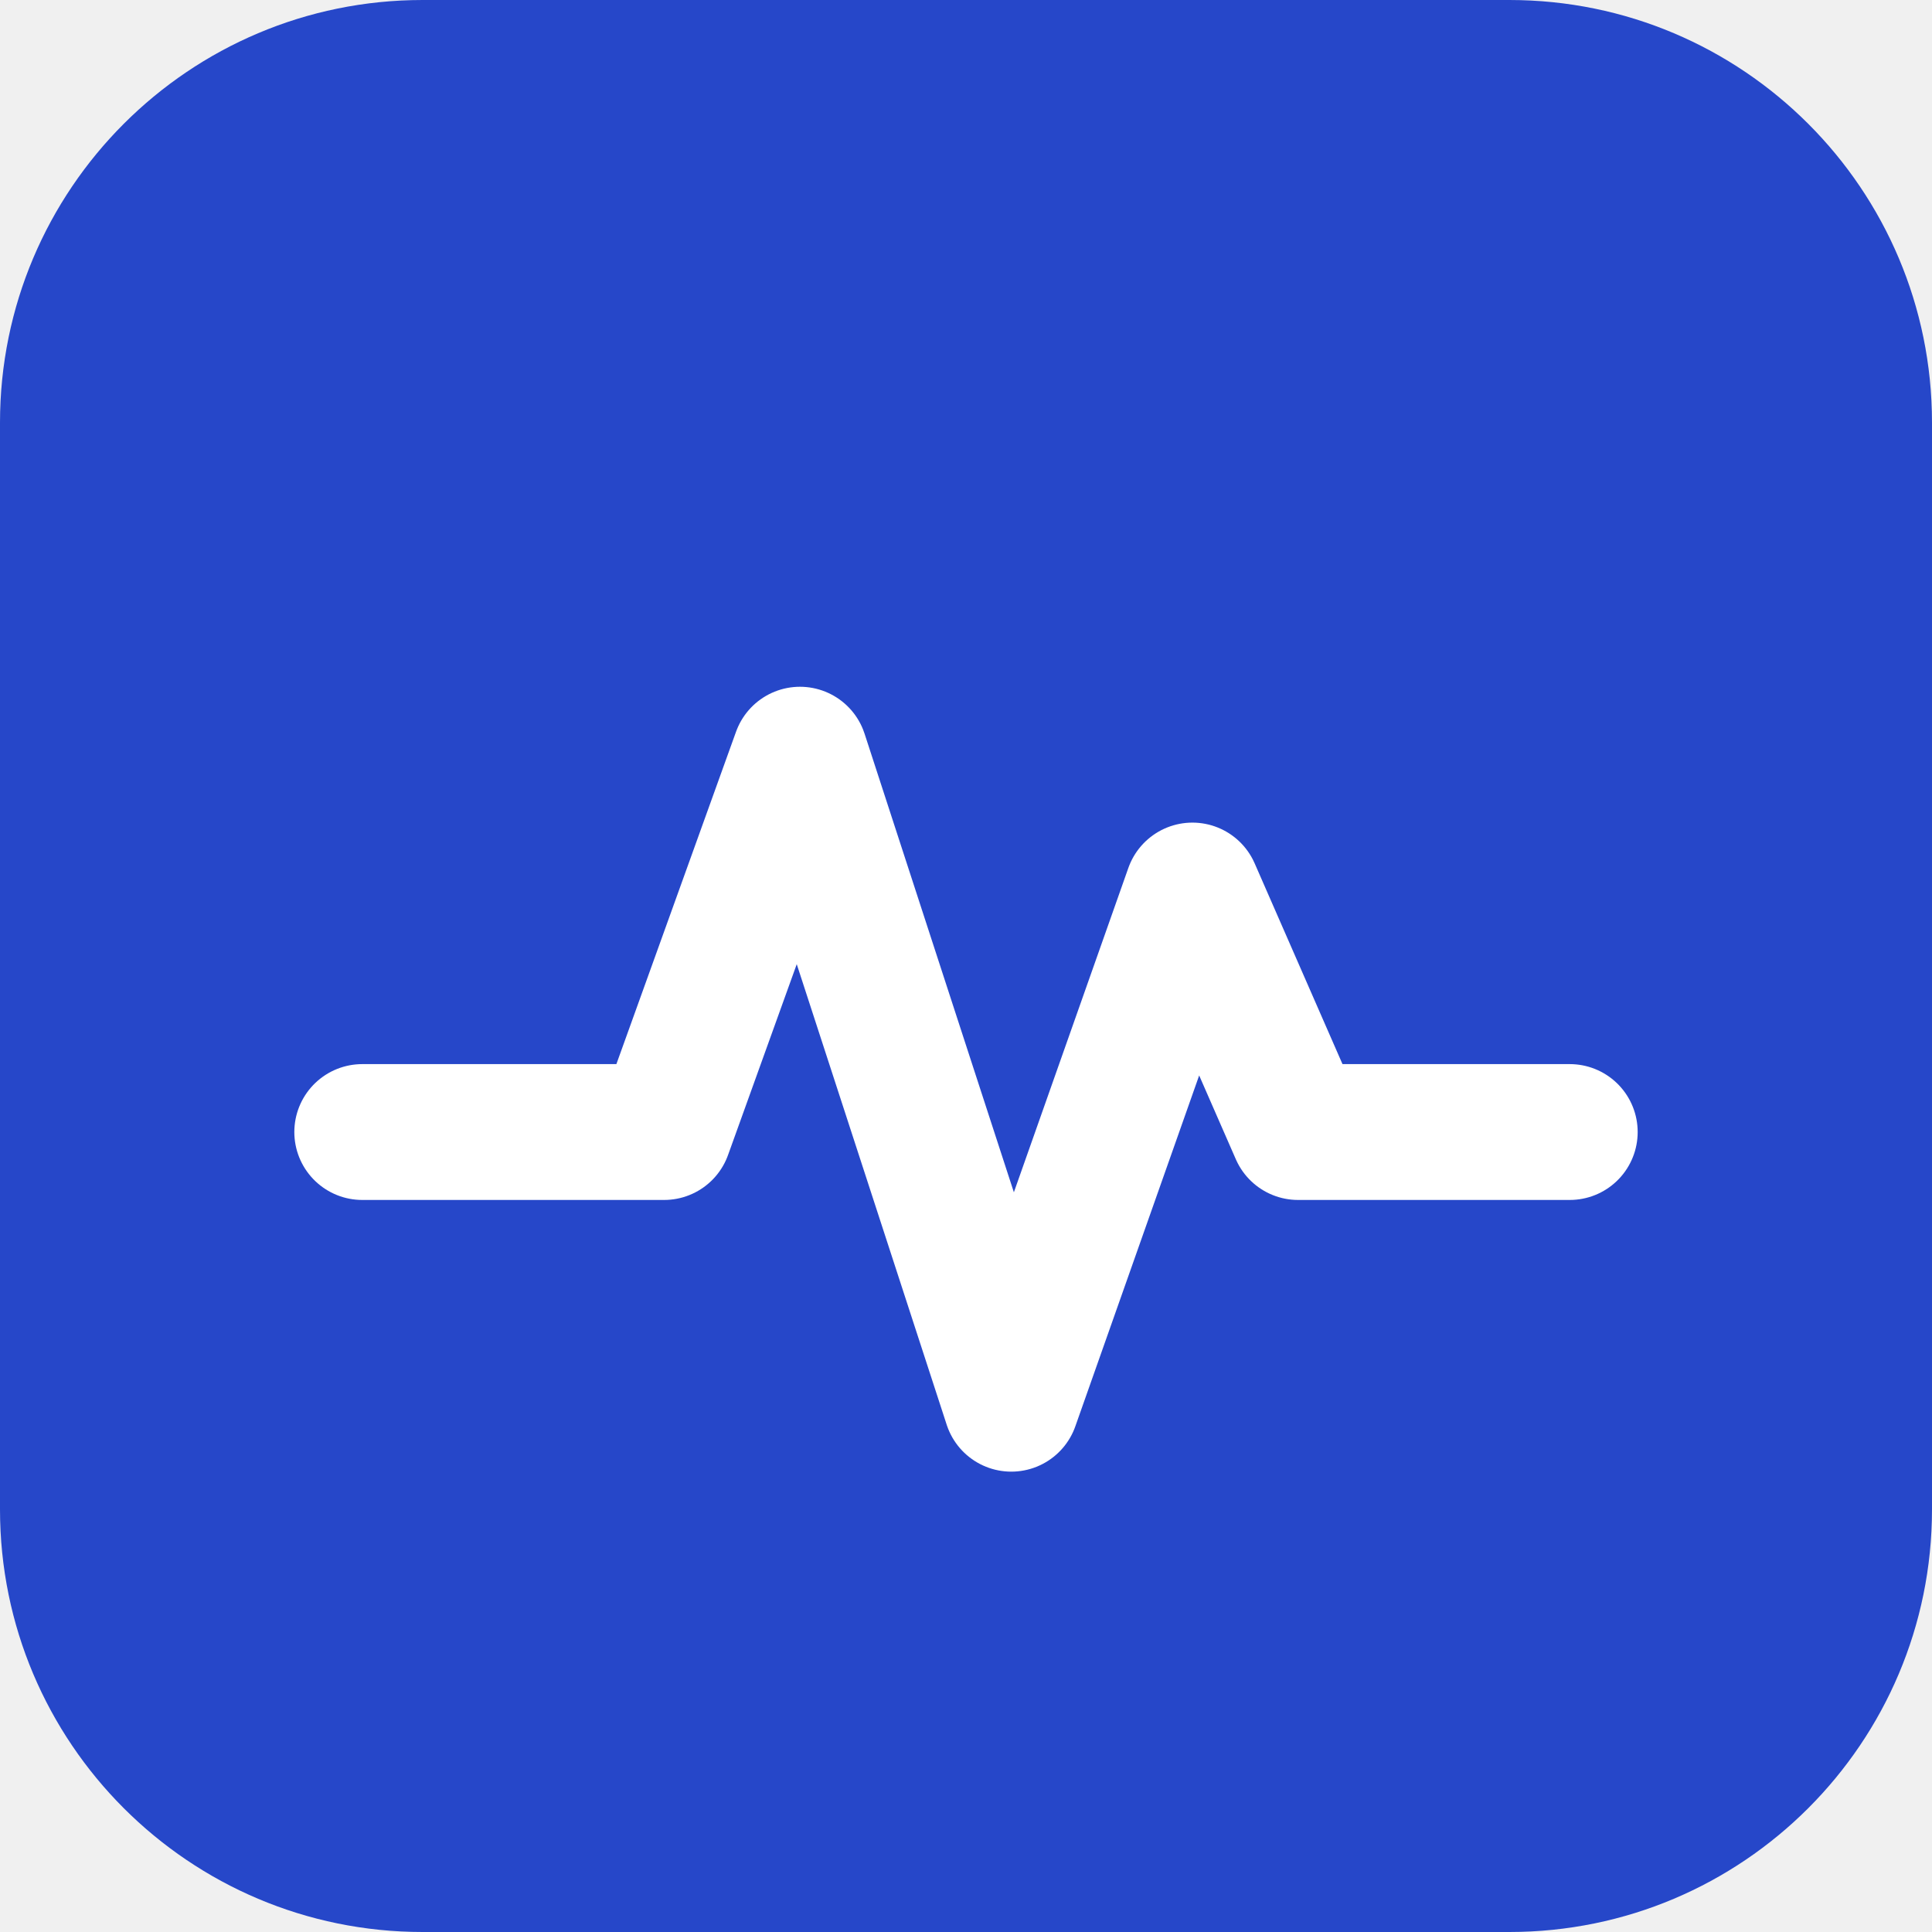
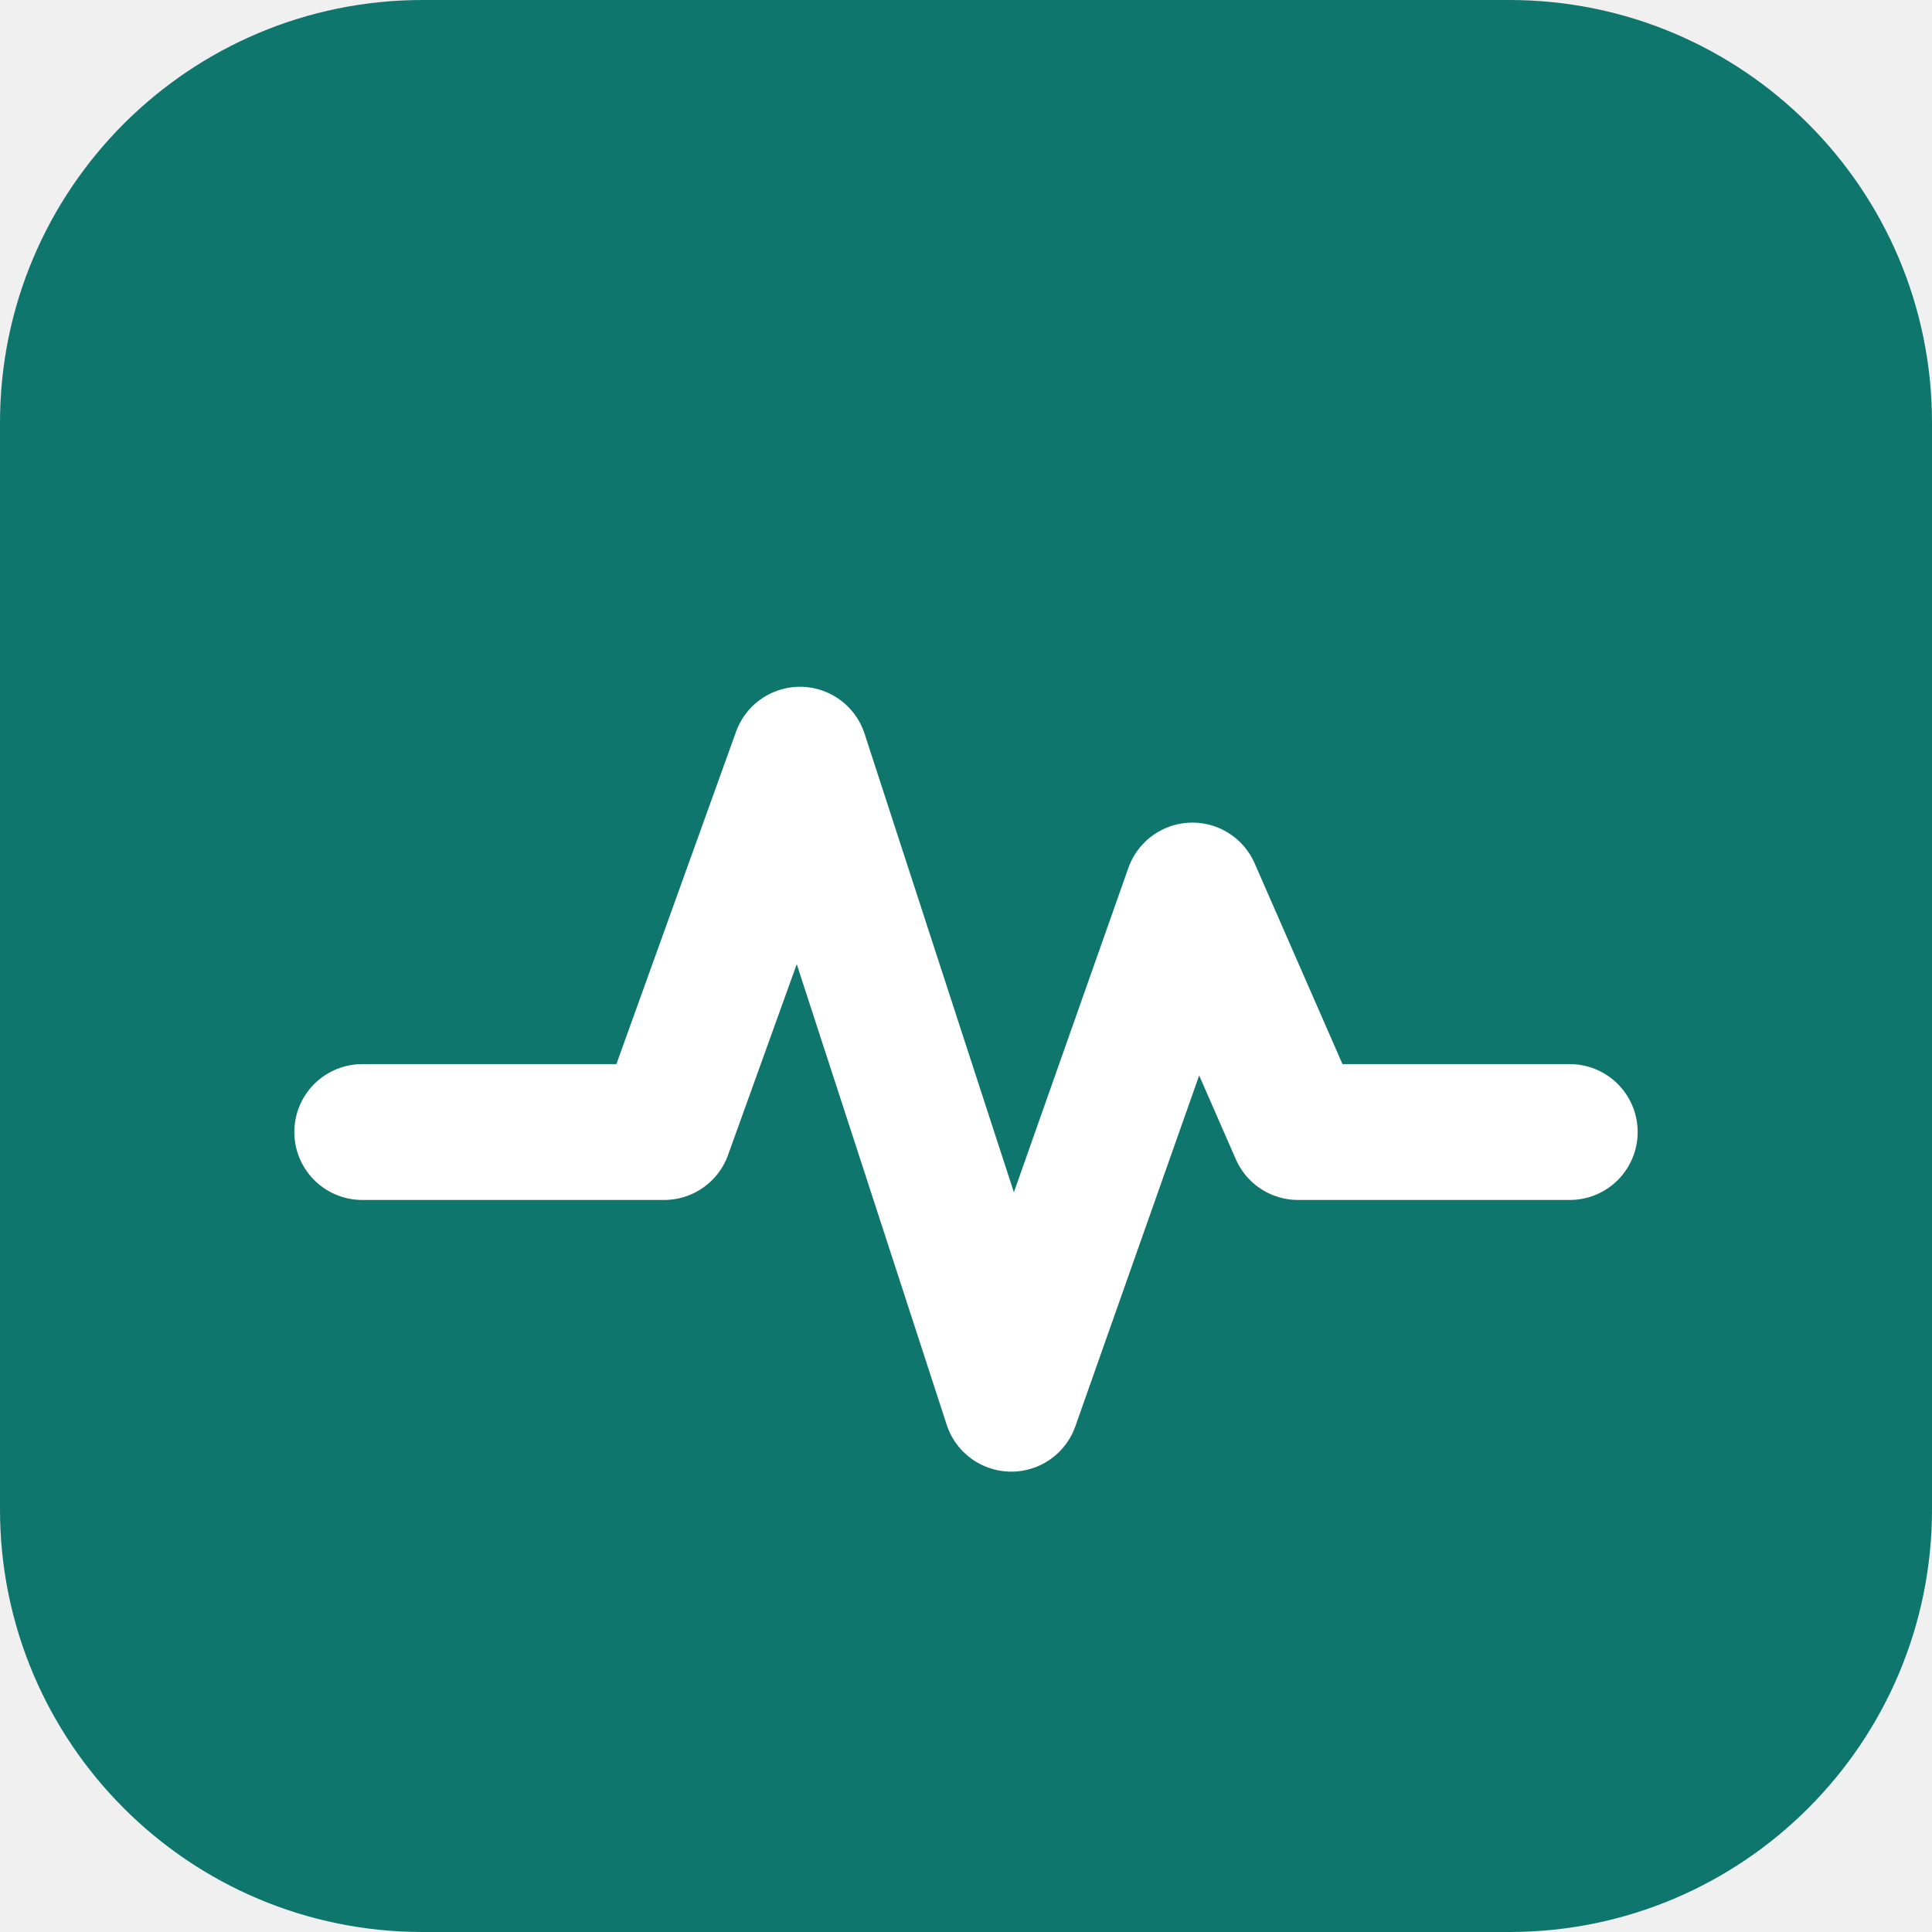
<svg xmlns="http://www.w3.org/2000/svg" viewBox="0 0 512 512">
-   <rect width="512" height="512" rx="112" fill="#2647c9" />
+   <rect width="512" height="512" rx="112" fill="#0f766e" />
  <polyline points="96,300 176,300 212,200 268,372 316,236 344,300 416,300" fill="none" stroke="#ffffff" stroke-width="36" stroke-linecap="round" stroke-linejoin="round" />
</svg>
